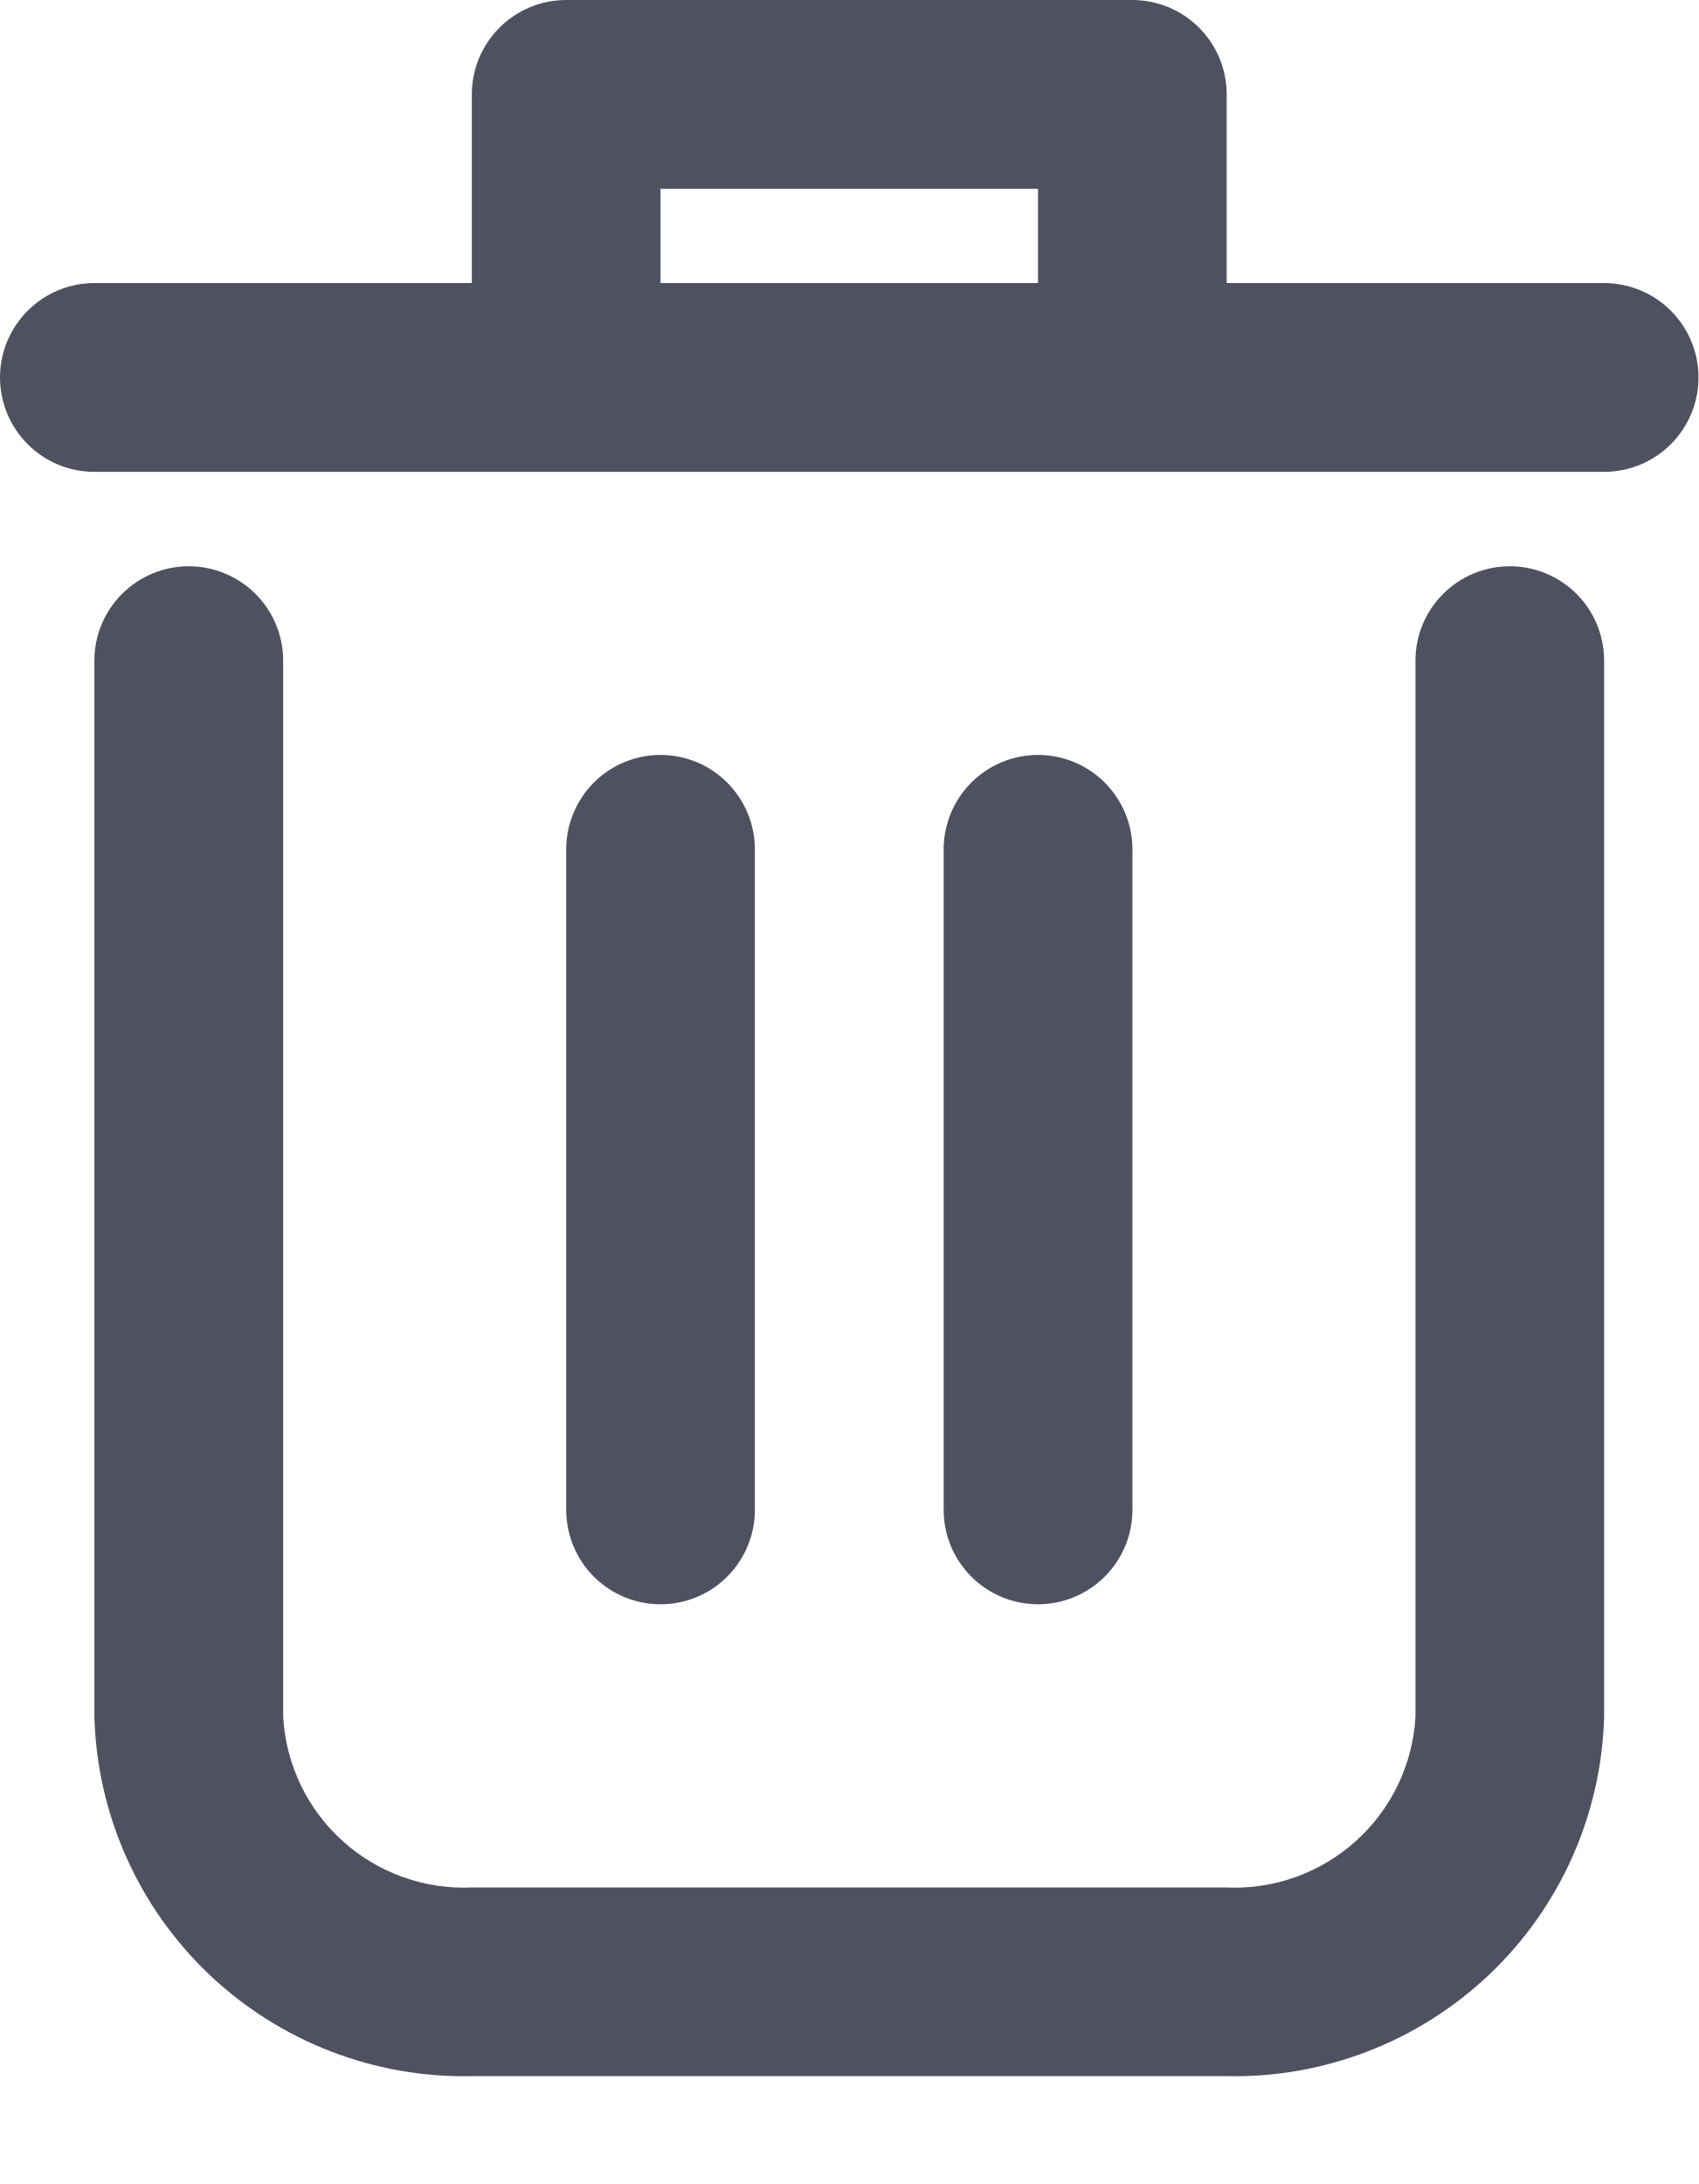
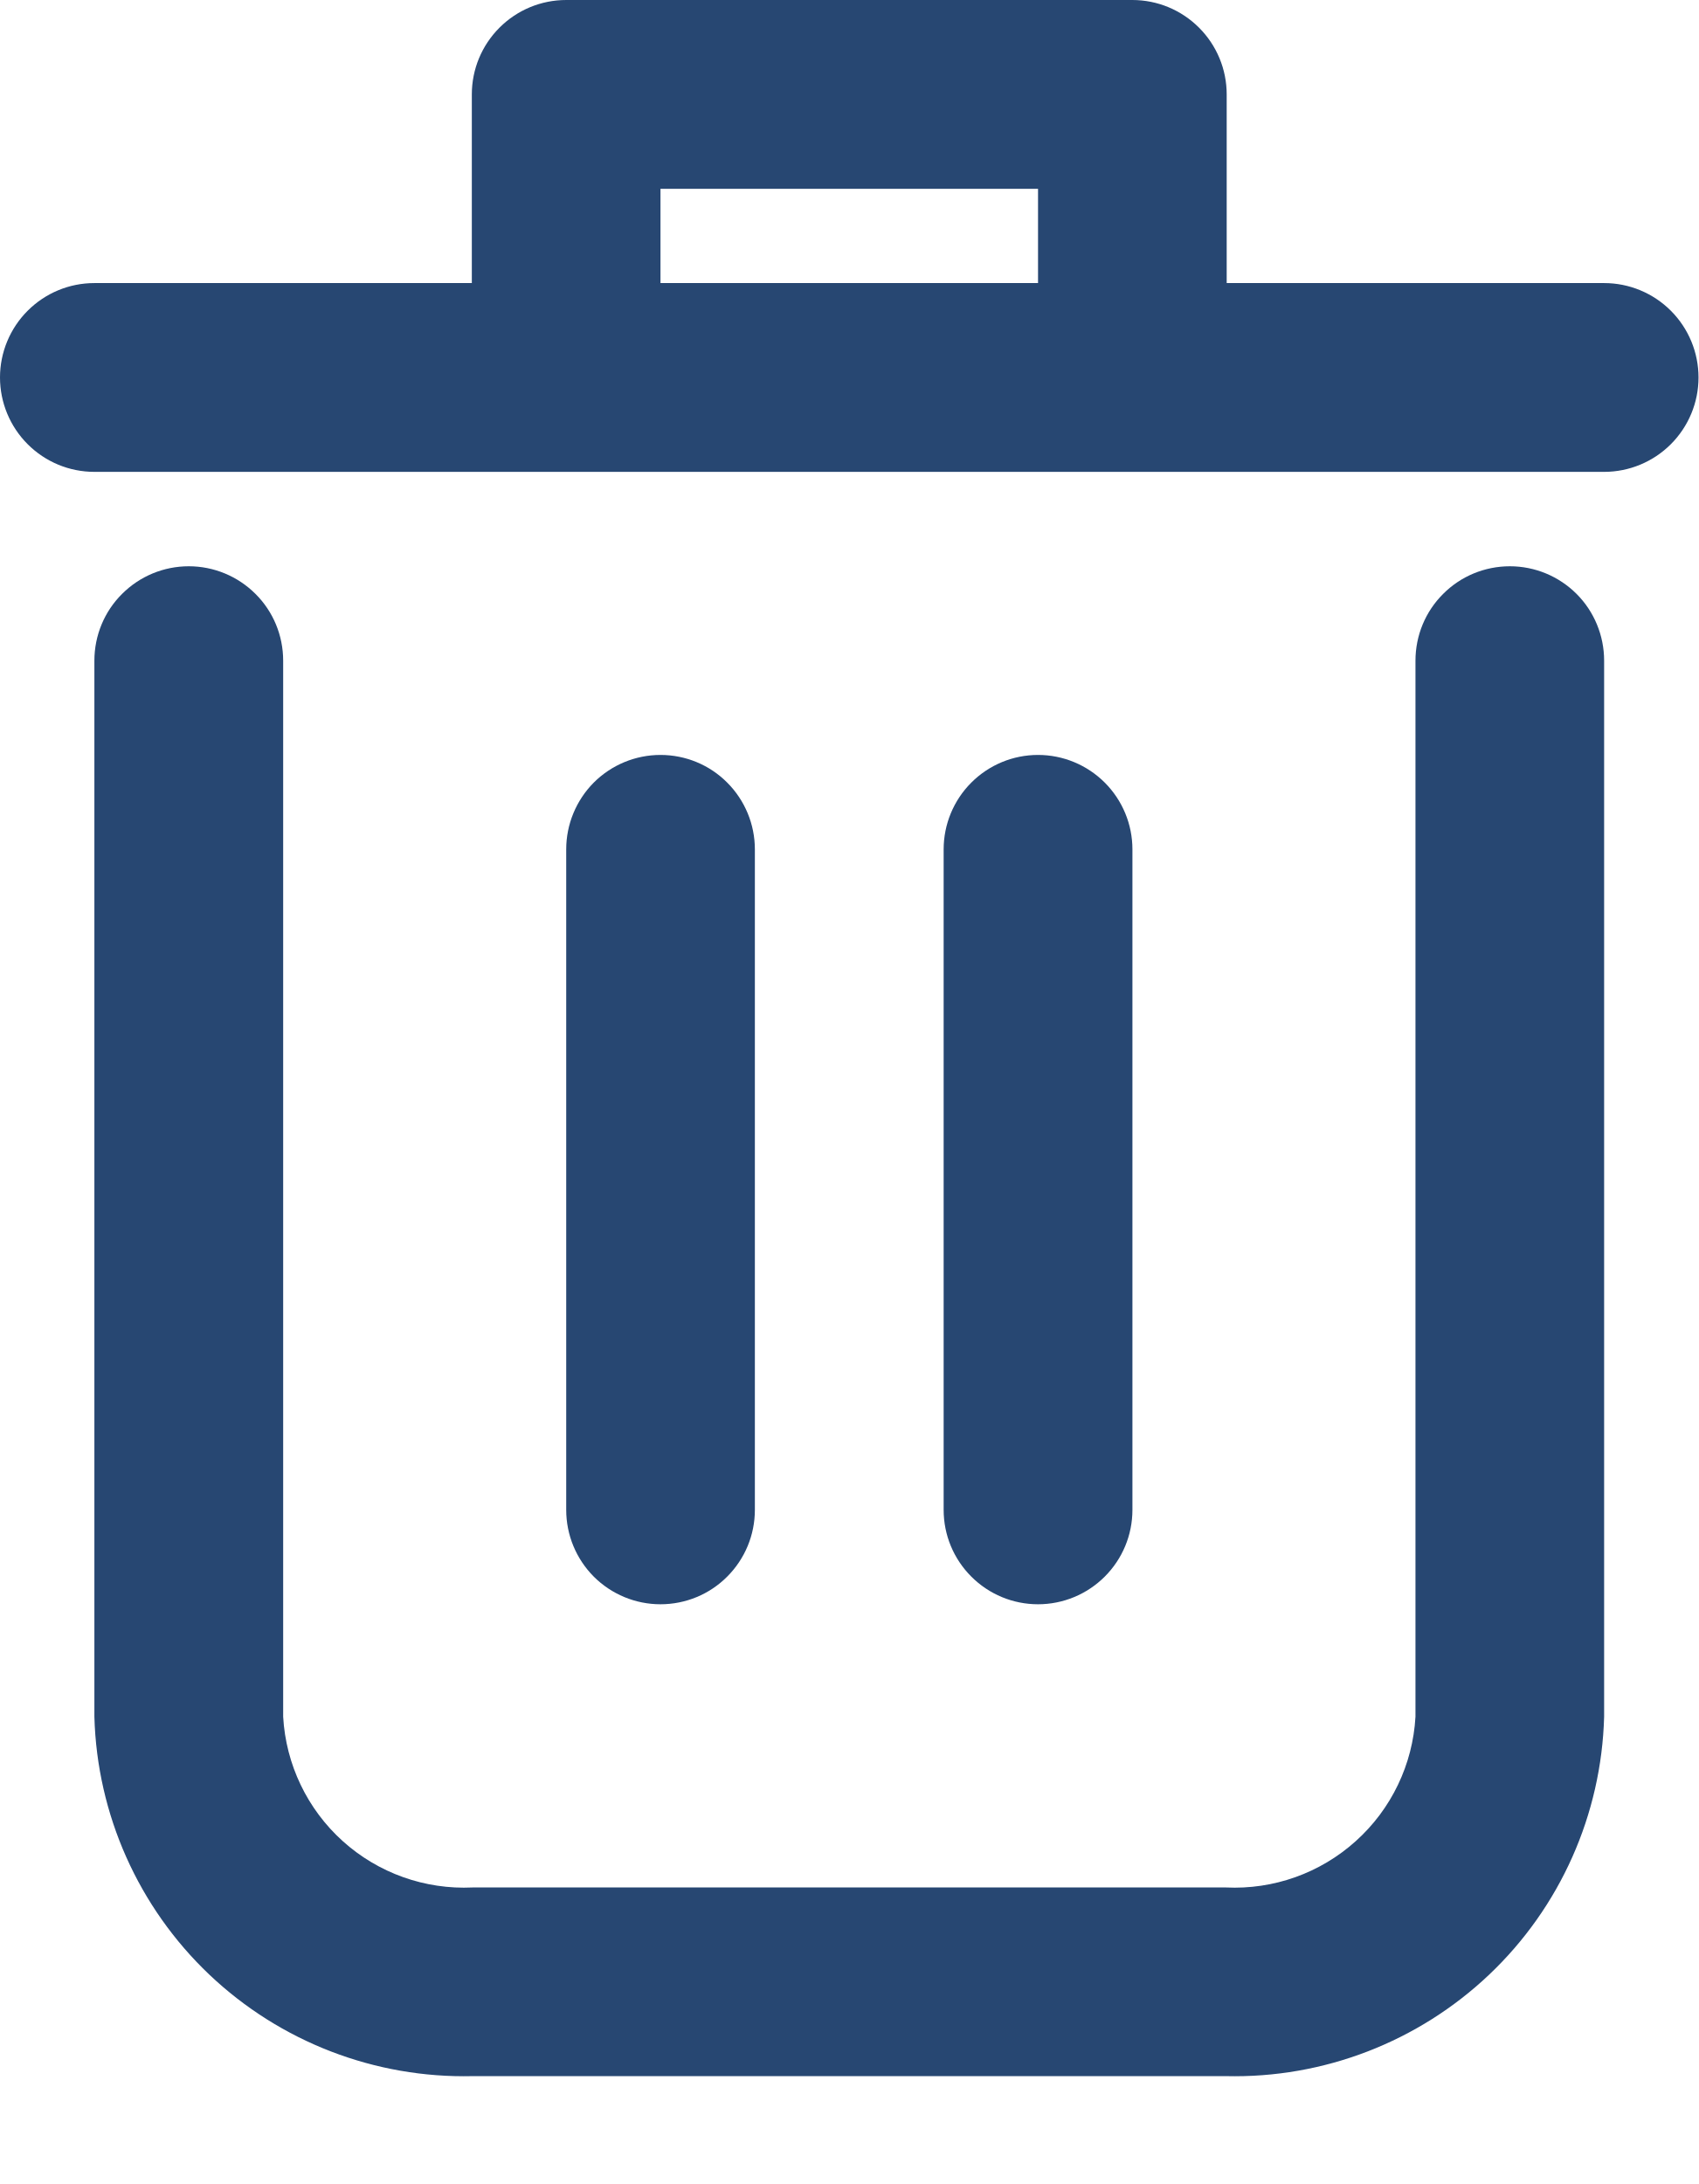
<svg xmlns="http://www.w3.org/2000/svg" width="14" height="18" viewBox="0 0 14 18" fill="none">
-   <path d="M12.445 4.667C12.238 4.667 12.04 4.749 11.895 4.895C11.749 5.04 11.667 5.238 11.667 5.445V14.149C11.645 14.542 11.468 14.911 11.175 15.174C10.882 15.438 10.497 15.575 10.104 15.556H3.897C3.503 15.575 3.118 15.438 2.825 15.174C2.533 14.911 2.356 14.542 2.334 14.149V5.445C2.334 5.238 2.252 5.04 2.106 4.895C1.96 4.749 1.762 4.667 1.556 4.667C1.349 4.667 1.152 4.749 1.006 4.895C0.86 5.04 0.778 5.238 0.778 5.445V14.149C0.8 14.955 1.141 15.719 1.725 16.274C2.31 16.829 3.091 17.13 3.897 17.111H10.104C10.909 17.13 11.69 16.829 12.275 16.274C12.86 15.719 13.2 14.955 13.222 14.149V5.445C13.222 5.238 13.14 5.04 12.995 4.895C12.849 4.749 12.651 4.667 12.445 4.667Z" fill="#505160" fill-opacity="1" />
-   <path d="M13.222 2.333H10.111V0.778C10.111 0.571 10.029 0.374 9.883 0.228C9.737 0.082 9.54 0 9.333 0H4.667C4.46 0 4.263 0.082 4.117 0.228C3.971 0.374 3.889 0.571 3.889 0.778V2.333H0.778C0.571 2.333 0.374 2.415 0.228 2.561C0.082 2.707 0 2.905 0 3.111C0 3.317 0.082 3.515 0.228 3.661C0.374 3.807 0.571 3.889 0.778 3.889H13.222C13.428 3.889 13.626 3.807 13.772 3.661C13.918 3.515 14 3.317 14 3.111C14 2.905 13.918 2.707 13.772 2.561C13.626 2.415 13.428 2.333 13.222 2.333ZM5.444 2.333V1.556H8.556V2.333H5.444Z" fill="#505160" fill-opacity="1" />
-   <path d="M6.222 12.444V7C6.222 6.794 6.14 6.596 5.994 6.45C5.849 6.304 5.651 6.222 5.444 6.222C5.238 6.222 5.04 6.304 4.894 6.45C4.749 6.596 4.667 6.794 4.667 7V12.444C4.667 12.651 4.749 12.848 4.894 12.994C5.04 13.14 5.238 13.222 5.444 13.222C5.651 13.222 5.849 13.14 5.994 12.994C6.14 12.848 6.222 12.651 6.222 12.444Z" fill="#505160" fill-opacity="1" />
-   <path d="M9.334 12.444V7C9.334 6.794 9.252 6.596 9.106 6.45C8.96 6.304 8.762 6.222 8.556 6.222C8.349 6.222 8.152 6.304 8.006 6.45C7.86 6.596 7.778 6.794 7.778 7V12.444C7.778 12.651 7.86 12.848 8.006 12.994C8.152 13.14 8.349 13.222 8.556 13.222C8.762 13.222 8.96 13.14 9.106 12.994C9.252 12.848 9.334 12.651 9.334 12.444Z" fill="#505160" fill-opacity="1" />
+   <path d="M12.445 4.667C12.238 4.667 12.04 4.749 11.895 4.895C11.749 5.04 11.667 5.238 11.667 5.445V14.149C11.645 14.542 11.468 14.911 11.175 15.174C10.882 15.438 10.497 15.575 10.104 15.556H3.897C3.503 15.575 3.118 15.438 2.825 15.174C2.533 14.911 2.356 14.542 2.334 14.149V5.445C2.334 5.238 2.252 5.04 2.106 4.895C1.96 4.749 1.762 4.667 1.556 4.667C1.349 4.667 1.152 4.749 1.006 4.895C0.86 5.04 0.778 5.238 0.778 5.445V14.149C0.8 14.955 1.141 15.719 1.725 16.274C2.31 16.829 3.091 17.13 3.897 17.111H10.104C10.909 17.13 11.69 16.829 12.275 16.274C12.86 15.719 13.2 14.955 13.222 14.149V5.445C13.222 5.238 13.14 5.04 12.995 4.895C12.849 4.749 12.651 4.667 12.445 4.667Z" fill="#274772" fill-opacity="1" />
+   <path d="M13.222 2.333H10.111V0.778C10.111 0.571 10.029 0.374 9.883 0.228C9.737 0.082 9.54 0 9.333 0H4.667C4.46 0 4.263 0.082 4.117 0.228C3.971 0.374 3.889 0.571 3.889 0.778V2.333H0.778C0.571 2.333 0.374 2.415 0.228 2.561C0.082 2.707 0 2.905 0 3.111C0 3.317 0.082 3.515 0.228 3.661C0.374 3.807 0.571 3.889 0.778 3.889H13.222C13.428 3.889 13.626 3.807 13.772 3.661C13.918 3.515 14 3.317 14 3.111C14 2.905 13.918 2.707 13.772 2.561C13.626 2.415 13.428 2.333 13.222 2.333ZM5.444 2.333V1.556H8.556V2.333H5.444Z" fill="#274772" fill-opacity="1" />
+   <path d="M6.222 12.444V7C6.222 6.794 6.14 6.596 5.994 6.45C5.849 6.304 5.651 6.222 5.444 6.222C5.238 6.222 5.04 6.304 4.894 6.45C4.749 6.596 4.667 6.794 4.667 7V12.444C4.667 12.651 4.749 12.848 4.894 12.994C5.04 13.14 5.238 13.222 5.444 13.222C5.651 13.222 5.849 13.14 5.994 12.994C6.14 12.848 6.222 12.651 6.222 12.444Z" fill="#274772" fill-opacity="1" />
+   <path d="M9.334 12.444V7C9.334 6.794 9.252 6.596 9.106 6.45C8.96 6.304 8.762 6.222 8.556 6.222C8.349 6.222 8.152 6.304 8.006 6.45C7.86 6.596 7.778 6.794 7.778 7V12.444C7.778 12.651 7.86 12.848 8.006 12.994C8.152 13.14 8.349 13.222 8.556 13.222C8.762 13.222 8.96 13.14 9.106 12.994C9.252 12.848 9.334 12.651 9.334 12.444Z" fill="#274772" fill-opacity="1" />
</svg>
